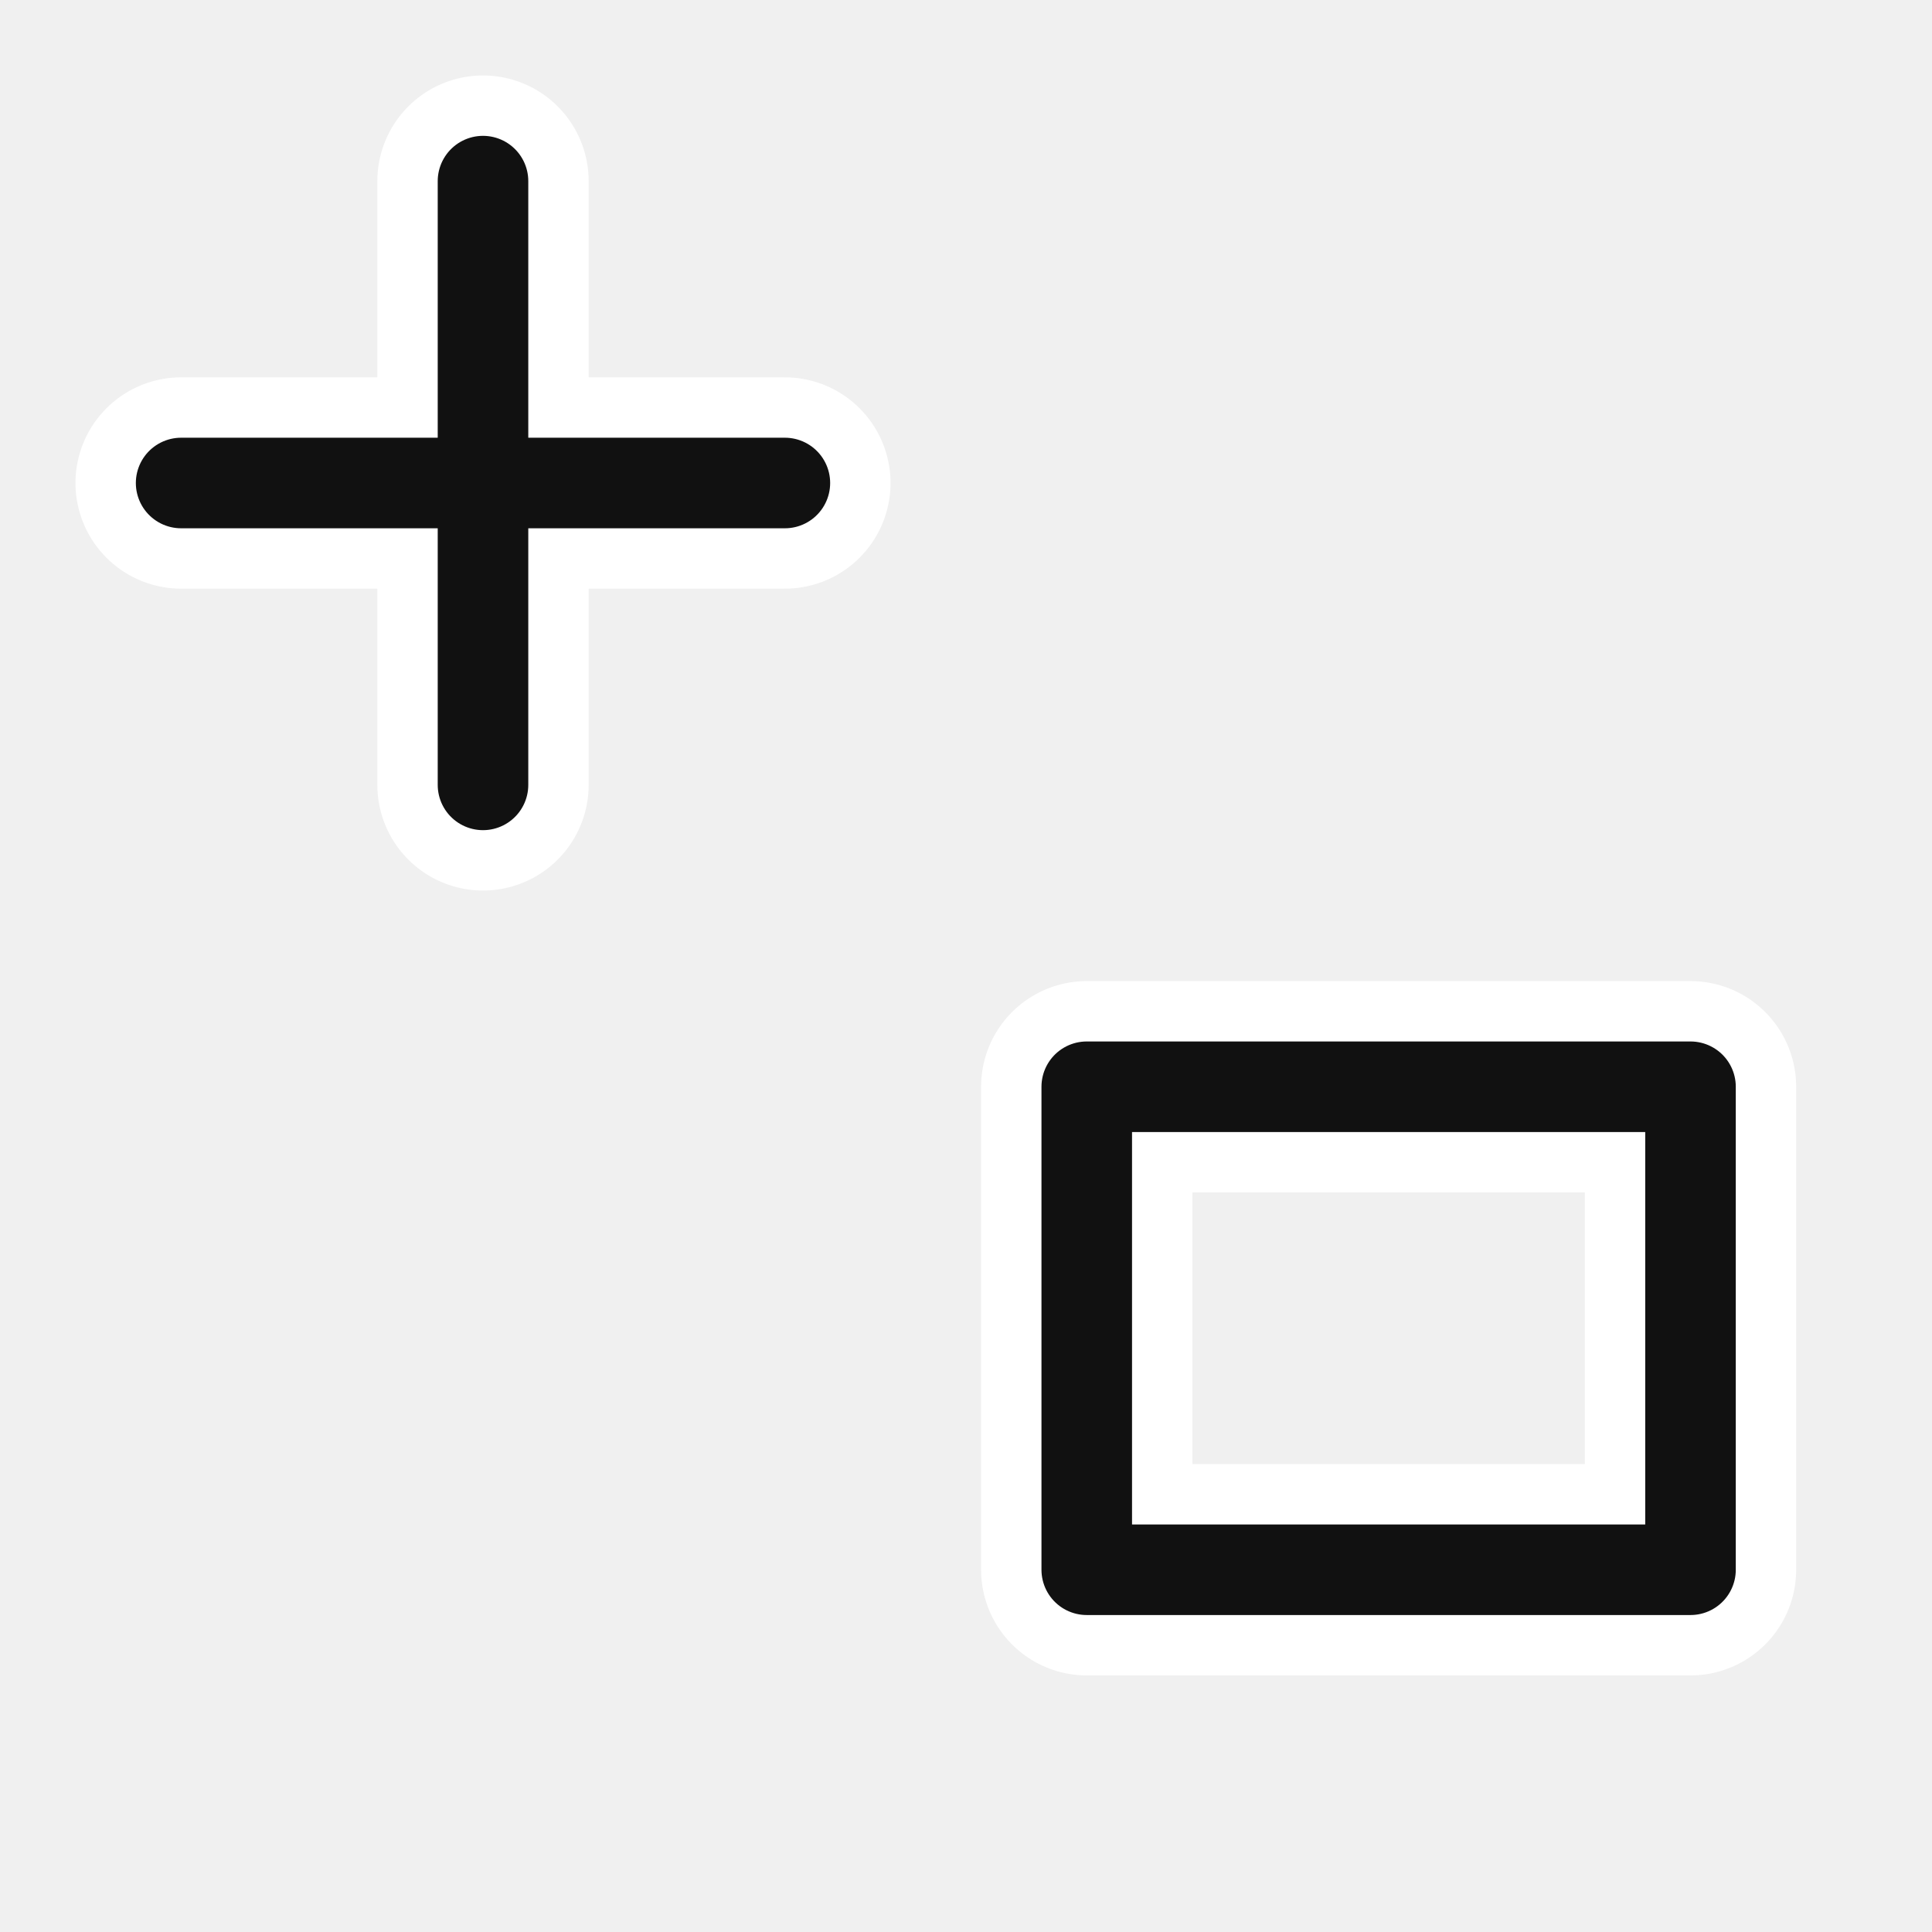
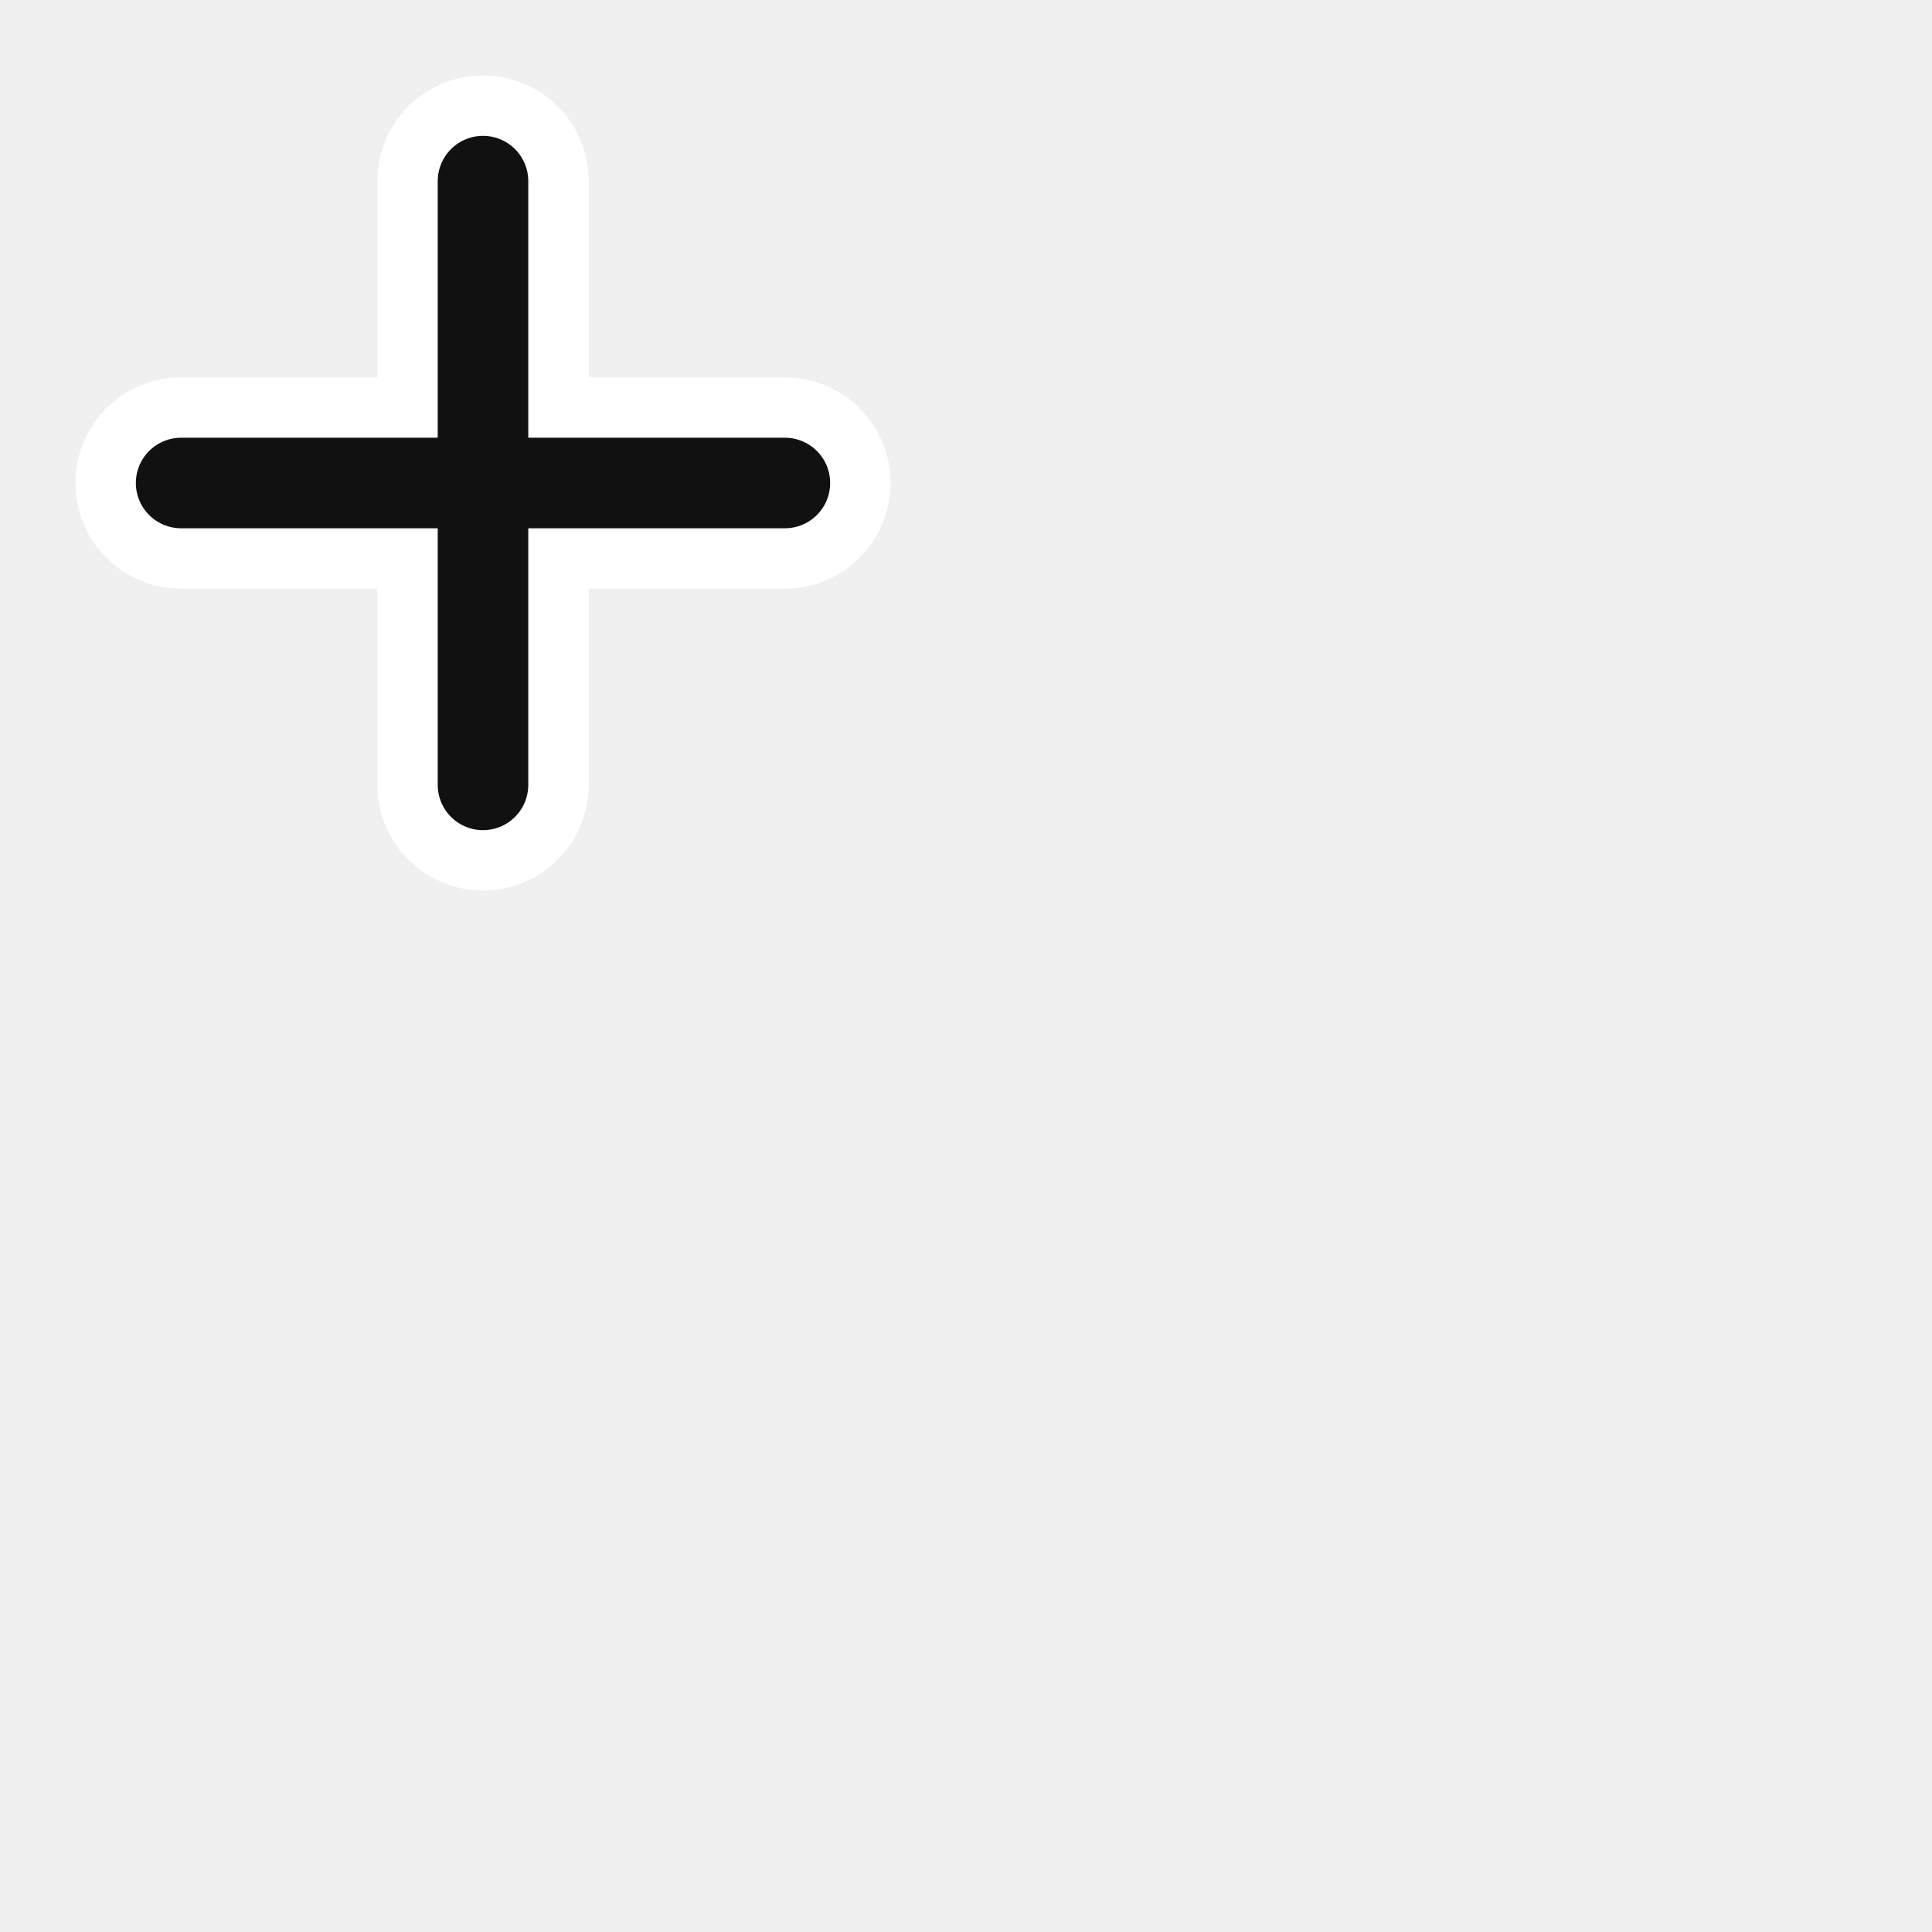
<svg xmlns="http://www.w3.org/2000/svg" width="32" height="32" viewBox="0 0 32 32">
  <g stroke-linecap="round" stroke-linejoin="round">
-     <path d="M3 8H13M8 3V13M18 18H28V26H18Z" fill="none" stroke="white" stroke-width="3.5" />
-     <path d="M3 8H13M8 3V13M18 18H28V26H18Z" fill="none" stroke="#111" stroke-width="1.5" />
+     <path d="M3 8H13M8 3V13" fill="none" stroke="white" stroke-width="3.5" />
+     <path d="M3 8H13M8 3V13" fill="none" stroke="#111" stroke-width="1.5" />
  </g>
</svg>
